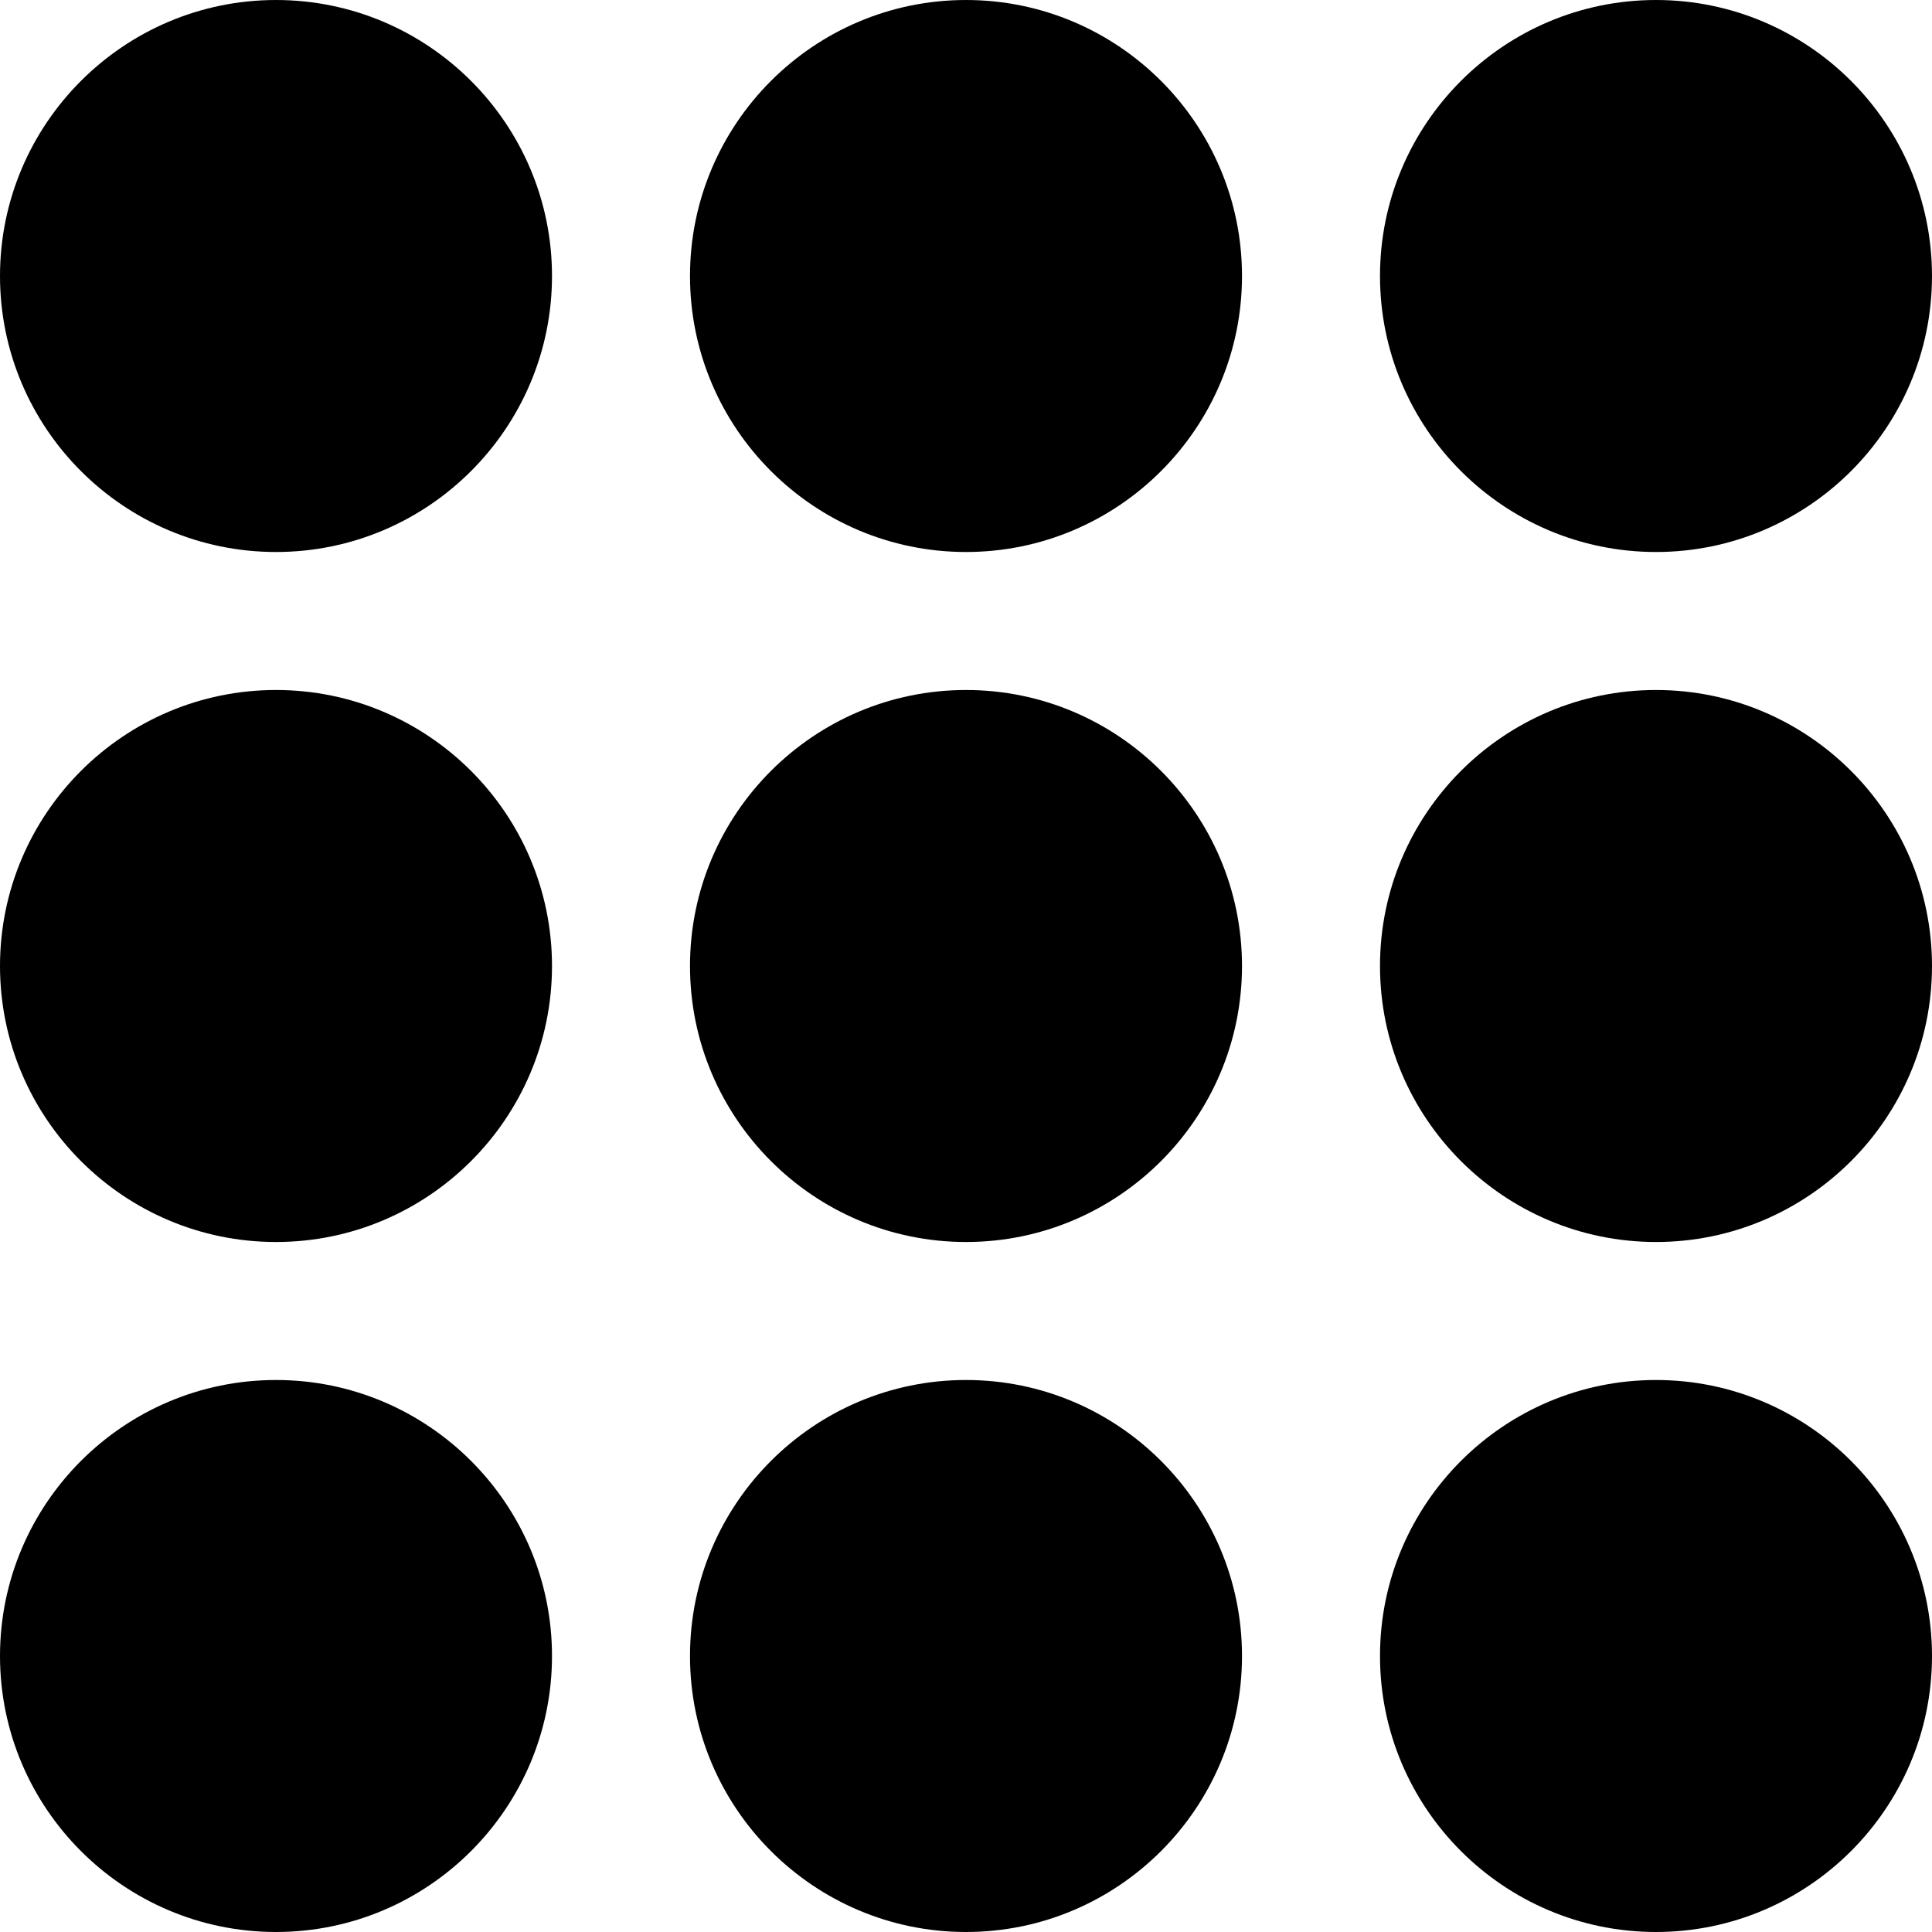
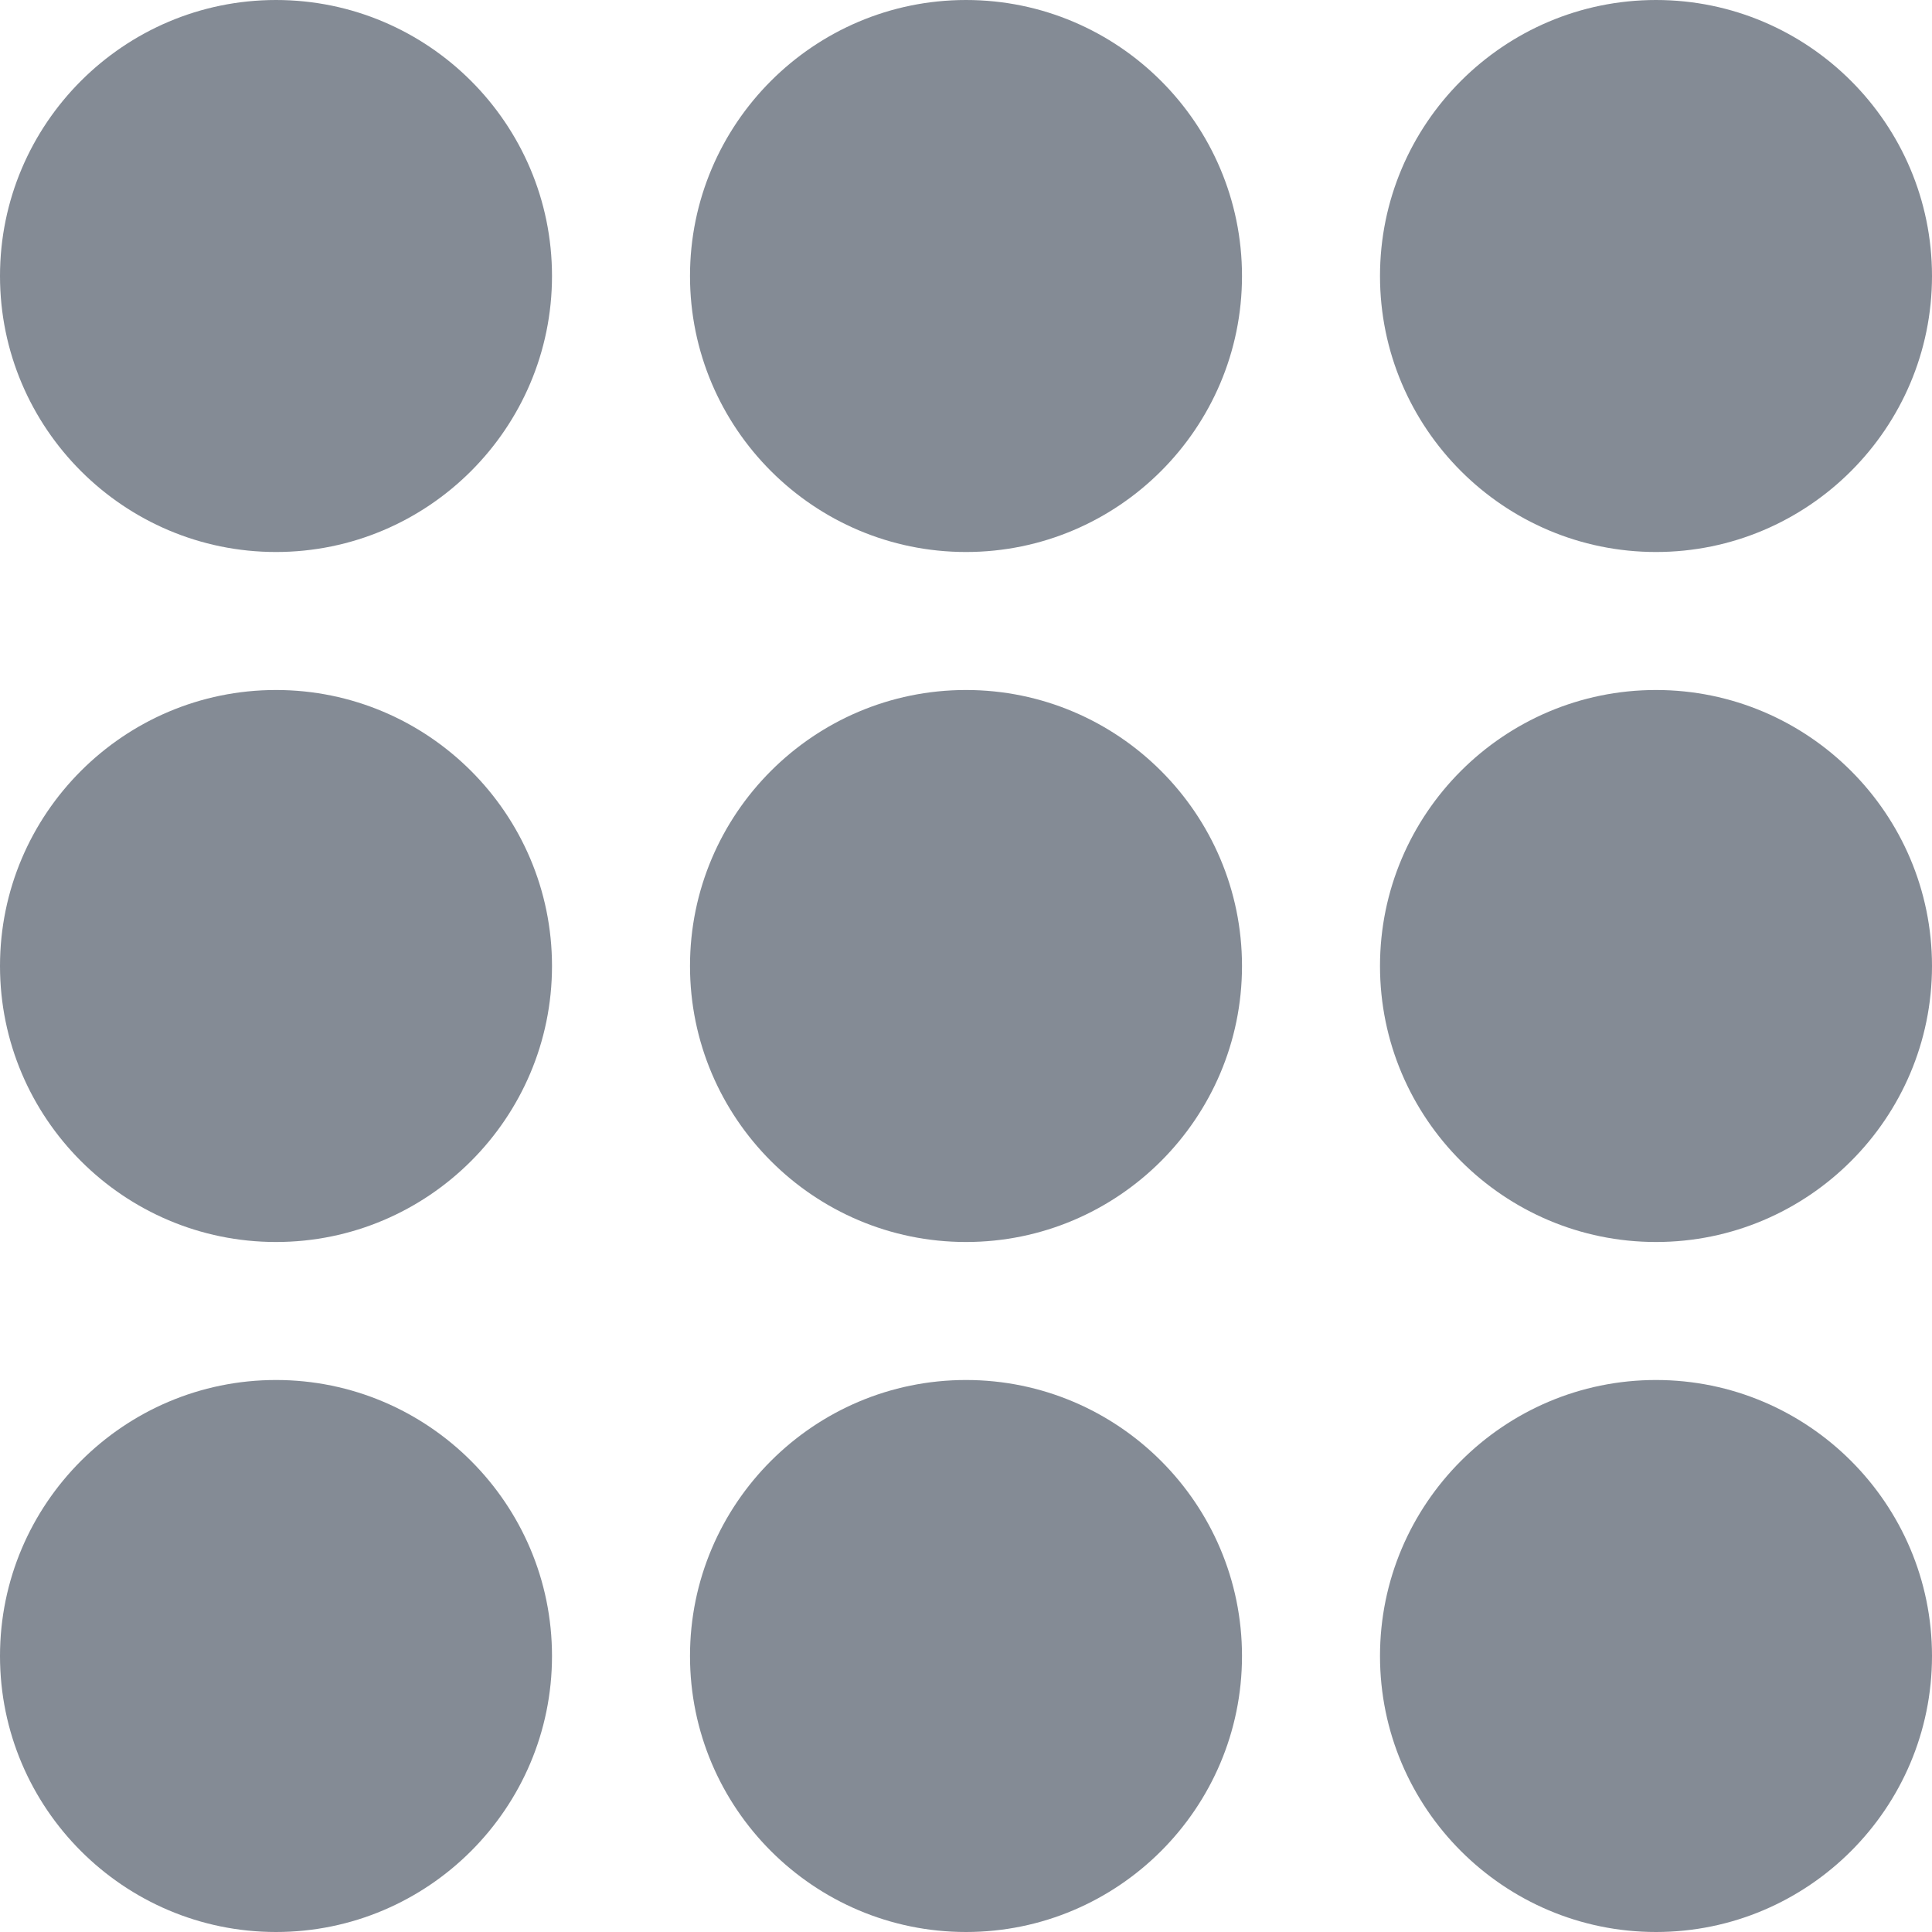
<svg xmlns="http://www.w3.org/2000/svg" version="1.1" id="Capa_1" x="0px" y="0px" viewBox="0 0 56 56" style="enable-background:new 0 0 56 56;" xml:space="preserve">
  <g>
-     <path d="M8,40c-4.411,0-8,3.589-8,8s3.589,8,8,8s8-3.589,8-8S12.411,40,8,40z" />
-     <path d="M28,40c-4.411,0-8,3.589-8,8s3.589,8,8,8s8-3.589,8-8S32.411,40,28,40z" />
-     <path d="M48,40c-4.411,0-8,3.589-8,8s3.589,8,8,8s8-3.589,8-8S52.411,40,48,40z" />
-     <path d="M8,20c-4.411,0-8,3.589-8,8s3.589,8,8,8s8-3.589,8-8S12.411,20,8,20z" />
-     <path d="M28,20c-4.411,0-8,3.589-8,8s3.589,8,8,8s8-3.589,8-8S32.411,20,28,20z" />
-     <path d="M48,20c-4.411,0-8,3.589-8,8s3.589,8,8,8s8-3.589,8-8S52.411,20,48,20z" />
-     <path d="M8,0C3.589,0,0,3.589,0,8s3.589,8,8,8s8-3.589,8-8S12.411,0,8,0z" />
-     <path d="M28,0c-4.411,0-8,3.589-8,8s3.589,8,8,8s8-3.589,8-8S32.411,0,28,0z" />
-     <path d="M48,16c4.411,0,8-3.589,8-8s-3.589-8-8-8s-8,3.589-8,8S43.589,16,48,16z" />
+     <path fill="#848B95" d="M8,40c-4.411,0-8,3.589-8,8s3.589,8,8,8s8-3.589,8-8S12.411,40,8,40z" />
+     <path fill="#848B95" d="M28,40c-4.411,0-8,3.589-8,8s3.589,8,8,8s8-3.589,8-8S32.411,40,28,40z" />
+     <path fill="#848B95" d="M48,40c-4.411,0-8,3.589-8,8s3.589,8,8,8s8-3.589,8-8S52.411,40,48,40z" />
+     <path fill="#848B95" d="M8,20c-4.411,0-8,3.589-8,8s3.589,8,8,8s8-3.589,8-8S12.411,20,8,20z" />
+     <path fill="#848B95" d="M28,20c-4.411,0-8,3.589-8,8s3.589,8,8,8s8-3.589,8-8S32.411,20,28,20z" />
+     <path fill="#848B95" d="M48,20c-4.411,0-8,3.589-8,8s3.589,8,8,8s8-3.589,8-8S52.411,20,48,20z" />
+     <path fill="#848B95" d="M8,0C3.589,0,0,3.589,0,8s3.589,8,8,8s8-3.589,8-8S12.411,0,8,0z" />
+     <path fill="#848B95" d="M28,0c-4.411,0-8,3.589-8,8s3.589,8,8,8s8-3.589,8-8S32.411,0,28,0z" />
+     <path fill="#848B95" d="M48,16c4.411,0,8-3.589,8-8s-3.589-8-8-8s-8,3.589-8,8S43.589,16,48,16z" />
  </g>
  <g>
</g>
  <g>
</g>
  <g>
</g>
  <g>
</g>
  <g>
</g>
  <g>
</g>
  <g>
</g>
  <g>
</g>
  <g>
</g>
  <g>
</g>
  <g>
</g>
  <g>
</g>
  <g>
</g>
  <g>
</g>
  <g>
</g>
</svg>
